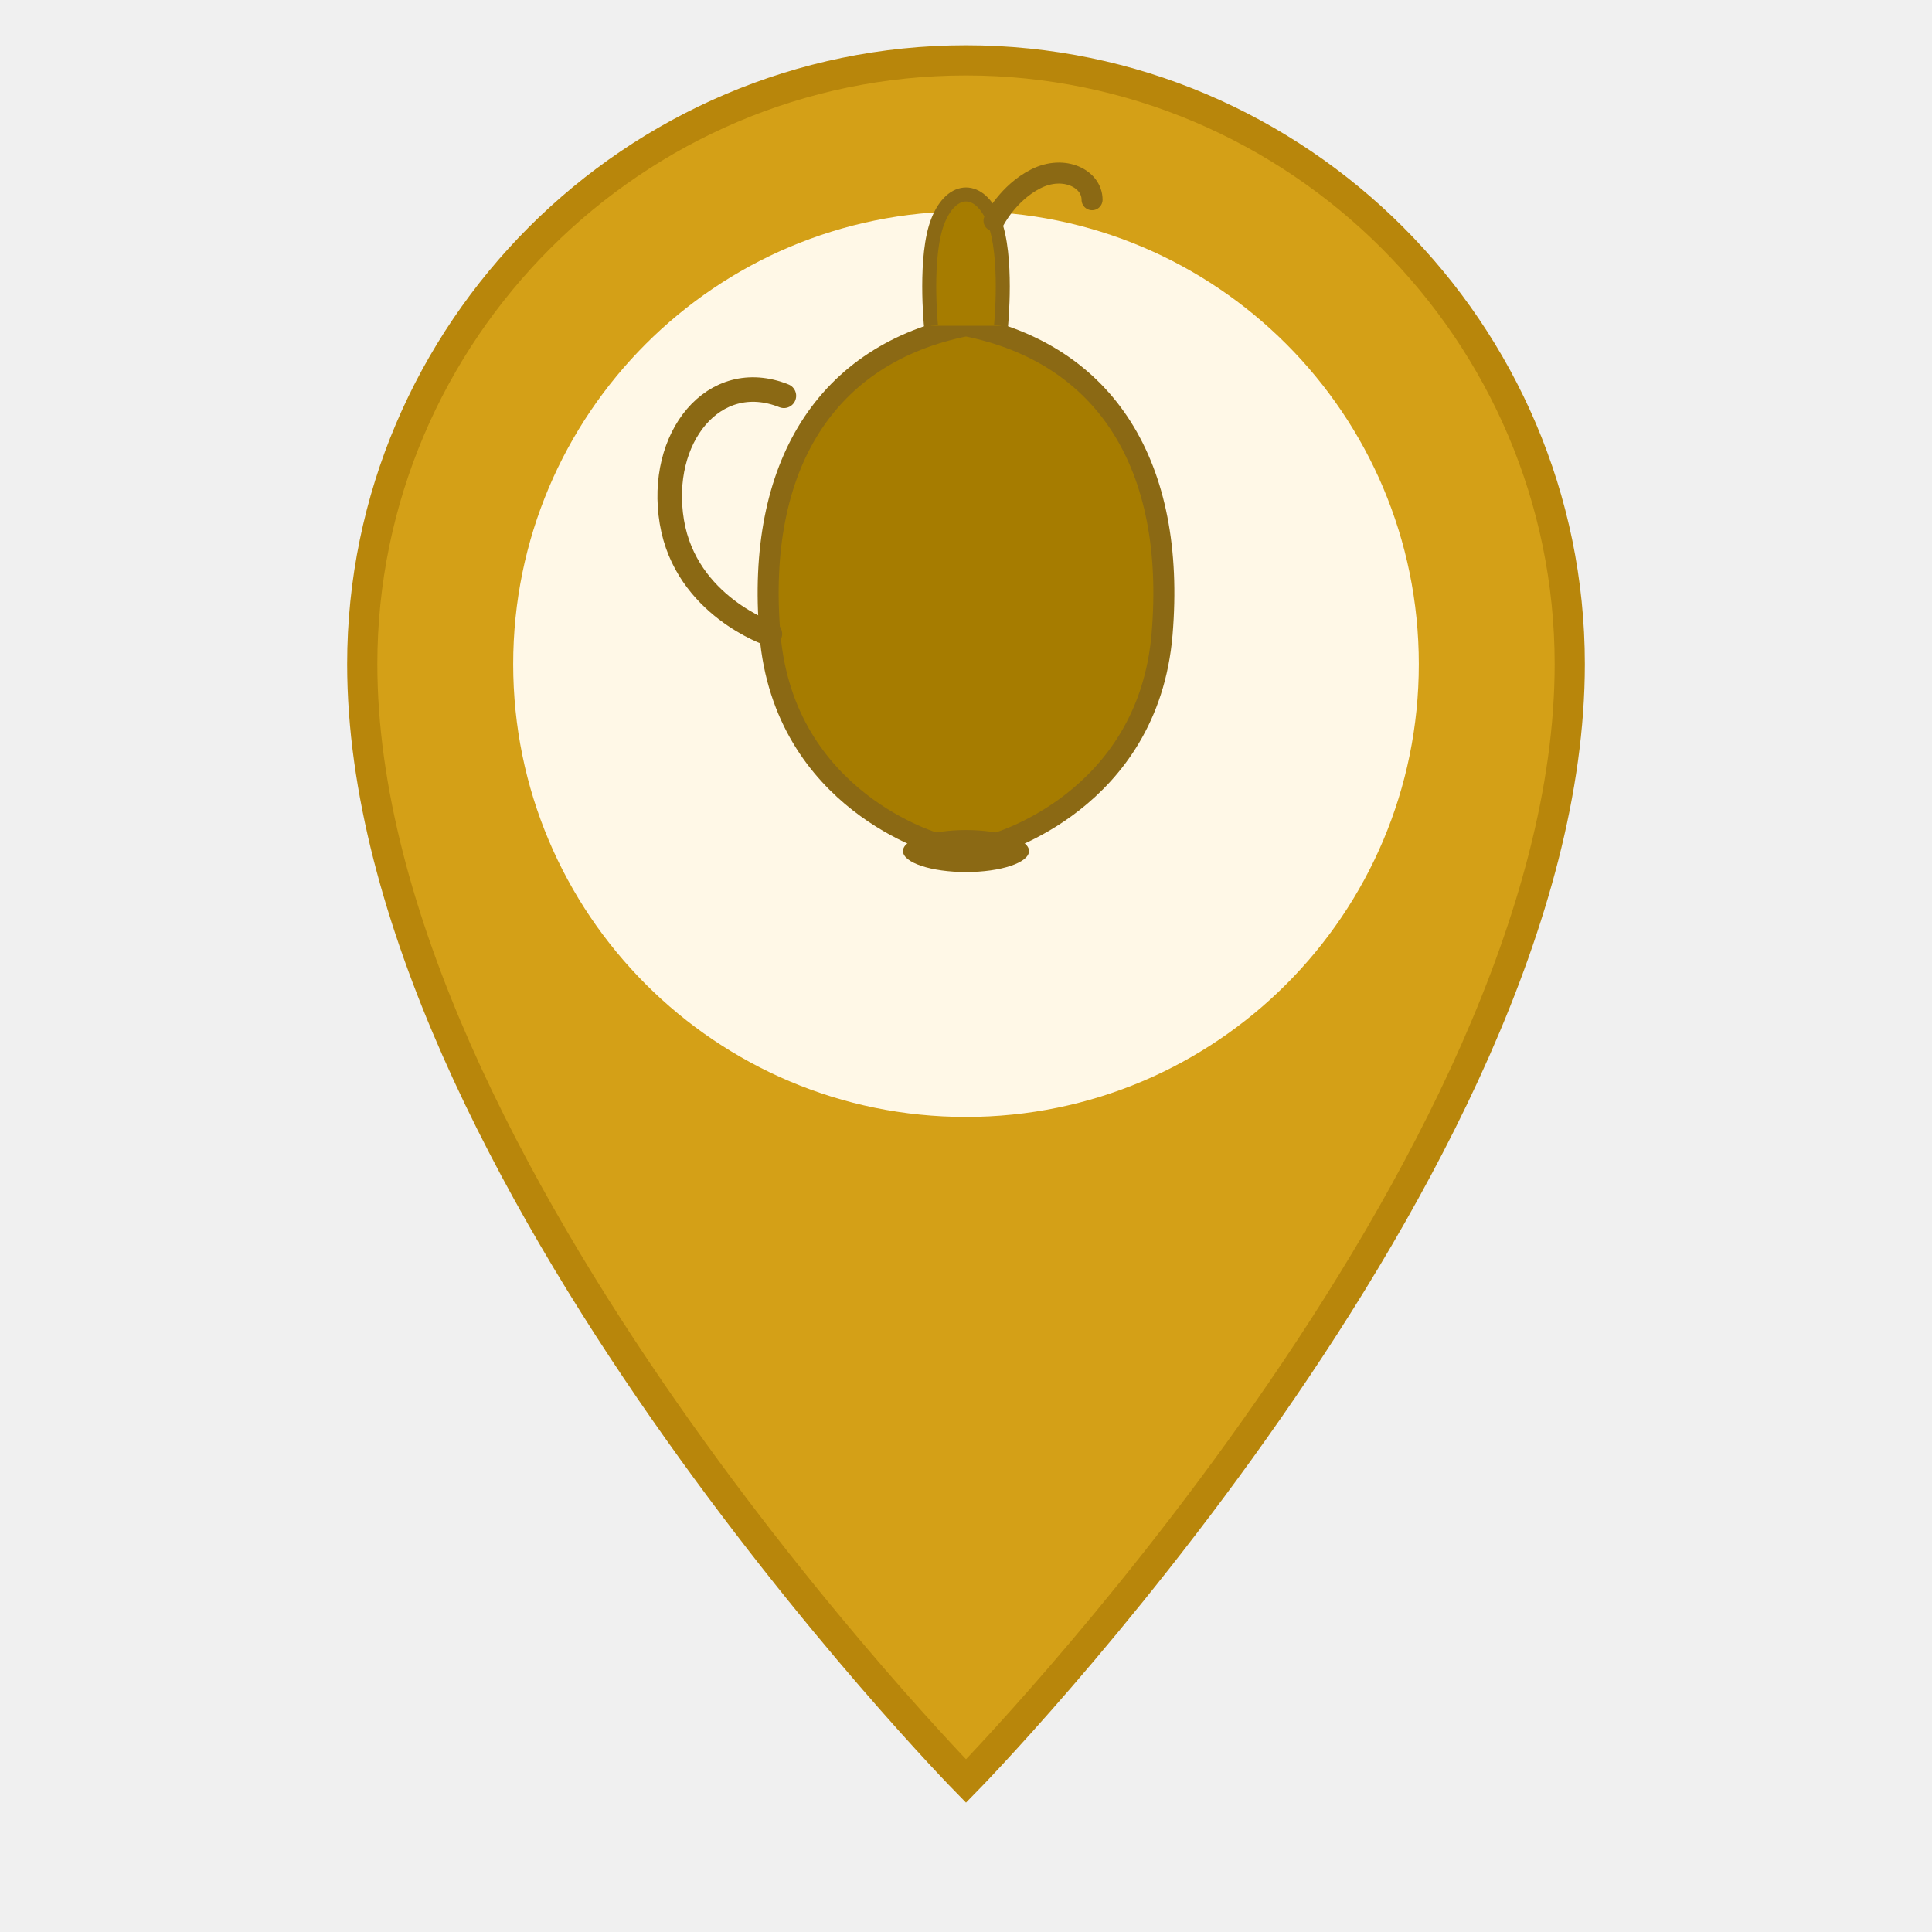
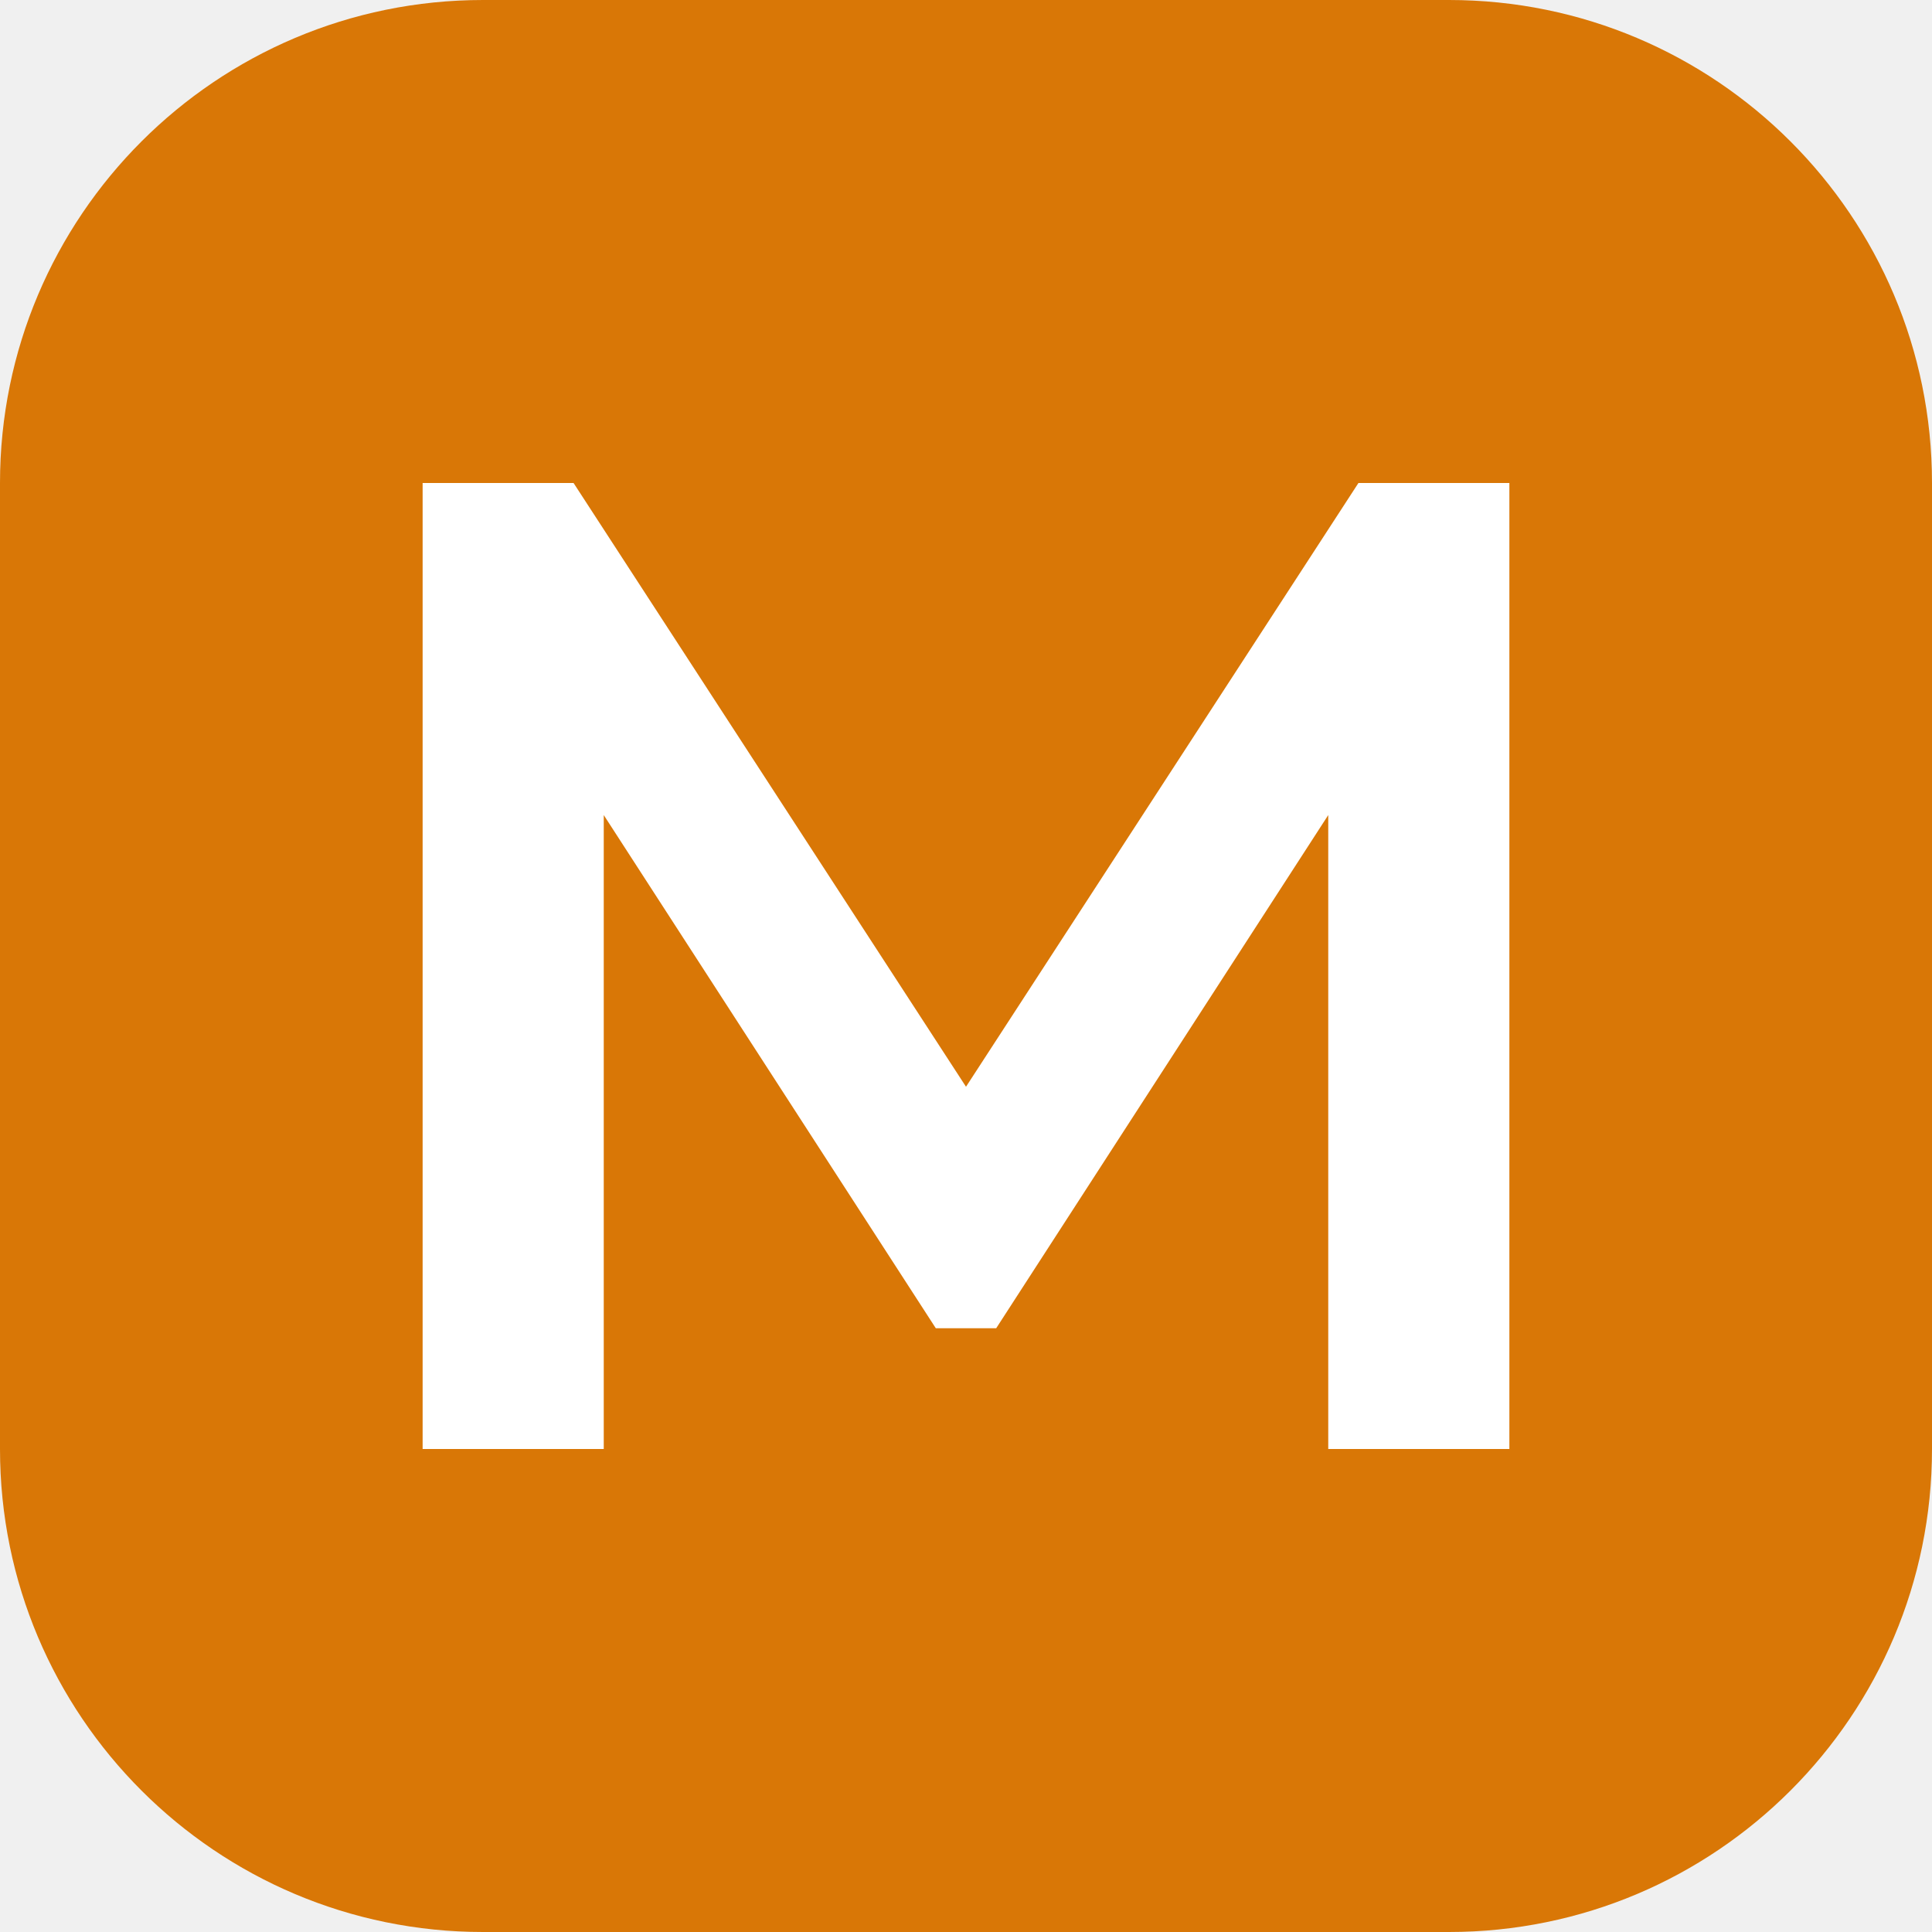
<svg xmlns="http://www.w3.org/2000/svg" viewBox="0 0 32 32" fill="none">
-   <path d="M16 1C10.5 1 6 5.5 6 11c0 8.3 10 18.5 10 18.5S26 19.3 26 11C26 5.5 21.5 1 16 1z" fill="#D4A017" stroke="#B8860B" stroke-width="0.5" />
-   <circle cx="16" cy="11" r="7.5" fill="#FFF8E7" />
-   <g transform="translate(16,10.5) scale(0.058)">
-     <path d="M-8 60 C-8 60 -52 48 -56 0 C-60-48 -40-80 0-88 C40-80 60-48 56 0 C52 48 8 60 8 60 Z" fill="#A67C00" stroke="#8B6914" stroke-width="6" />
-     <ellipse cx="0" cy="62" rx="18" ry="6" fill="#8B6914" />
-     <path d="M-10-88 C-10-88 -12-108 -8-118 C-4-128 4-128 8-118 C12-108 10-88 10-88" fill="#A67C00" stroke="#8B6914" stroke-width="4" />
-     <path d="M8-118 C8-118 12-126 20-130 C28-134 36-130 36-124" fill="none" stroke="#8B6914" stroke-width="6" stroke-linecap="round" />
-     <path d="M-56 0 C-56 0 -80-8 -84-32 C-88-56 -72-76 -52-68" fill="none" stroke="#8B6914" stroke-width="7" stroke-linecap="round" />
-   </g>
+   <rect width="32" height="32" rx="8" fill="#D97706" />
+   <path d="M7 24V8h2.5l6.5 10 6.5-10H25v16h-3V13.5L16.5 22h-1L10 13.5V24H7z" fill="white" />
</svg>
